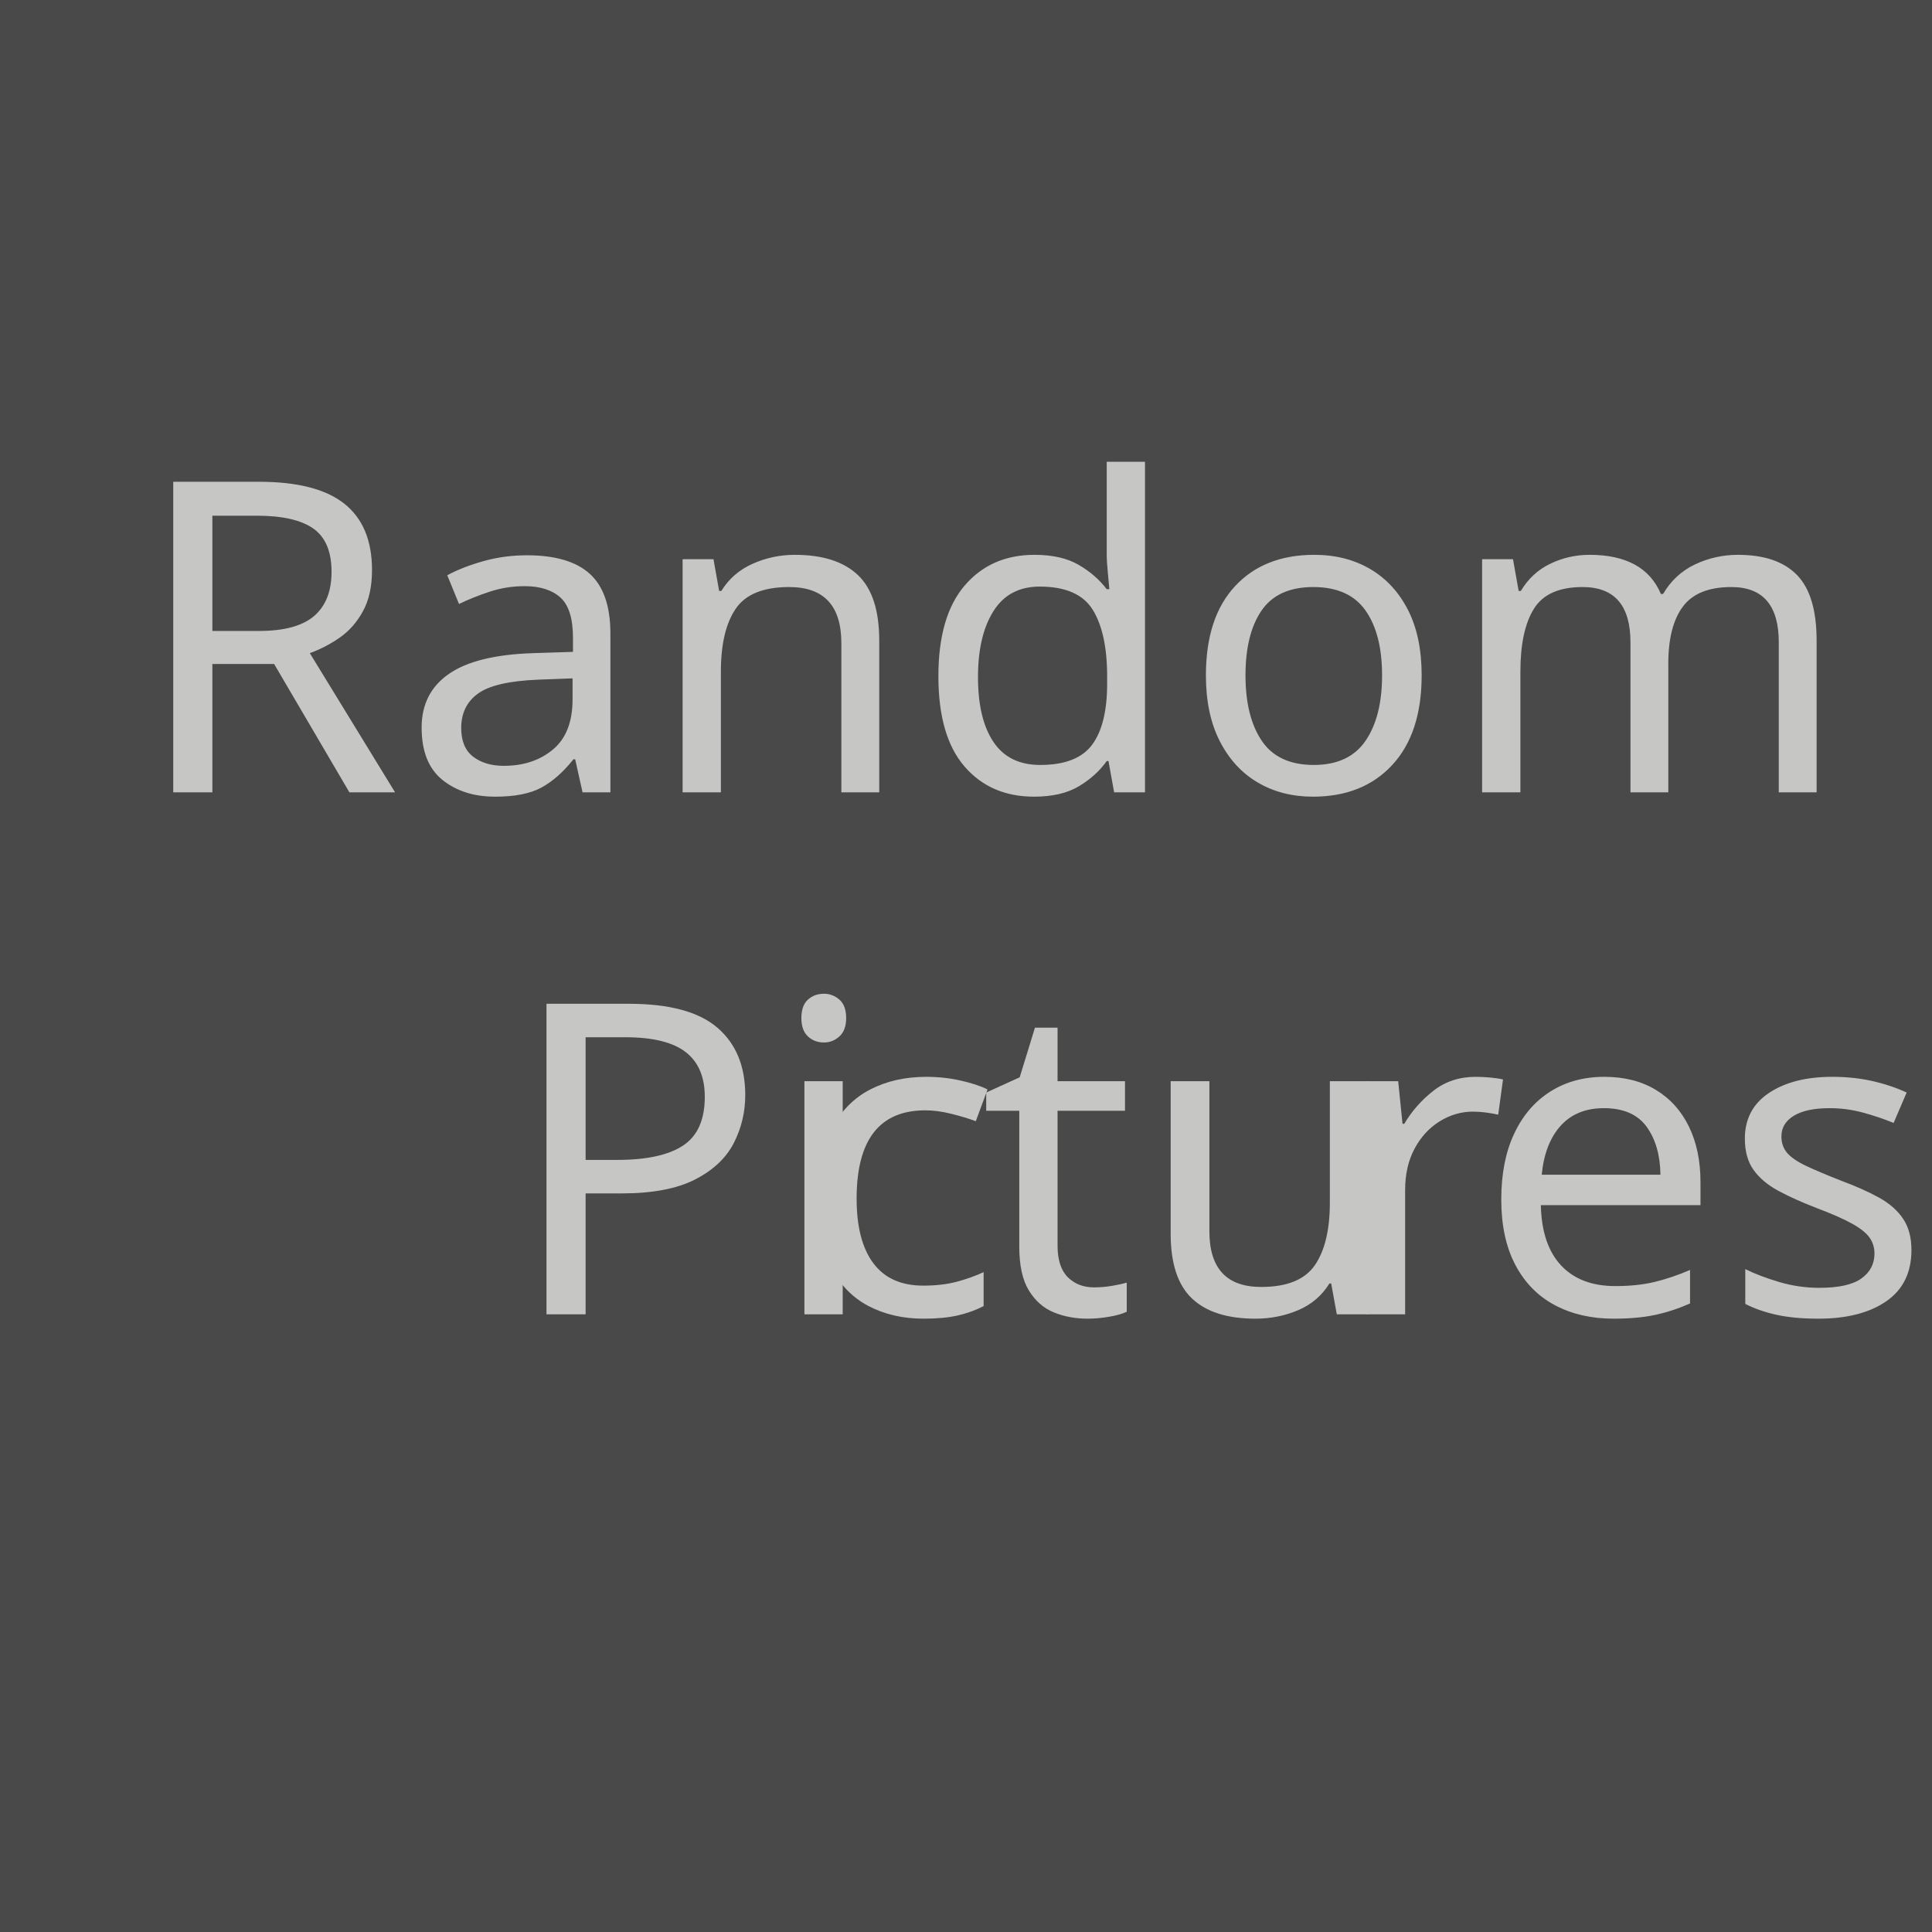
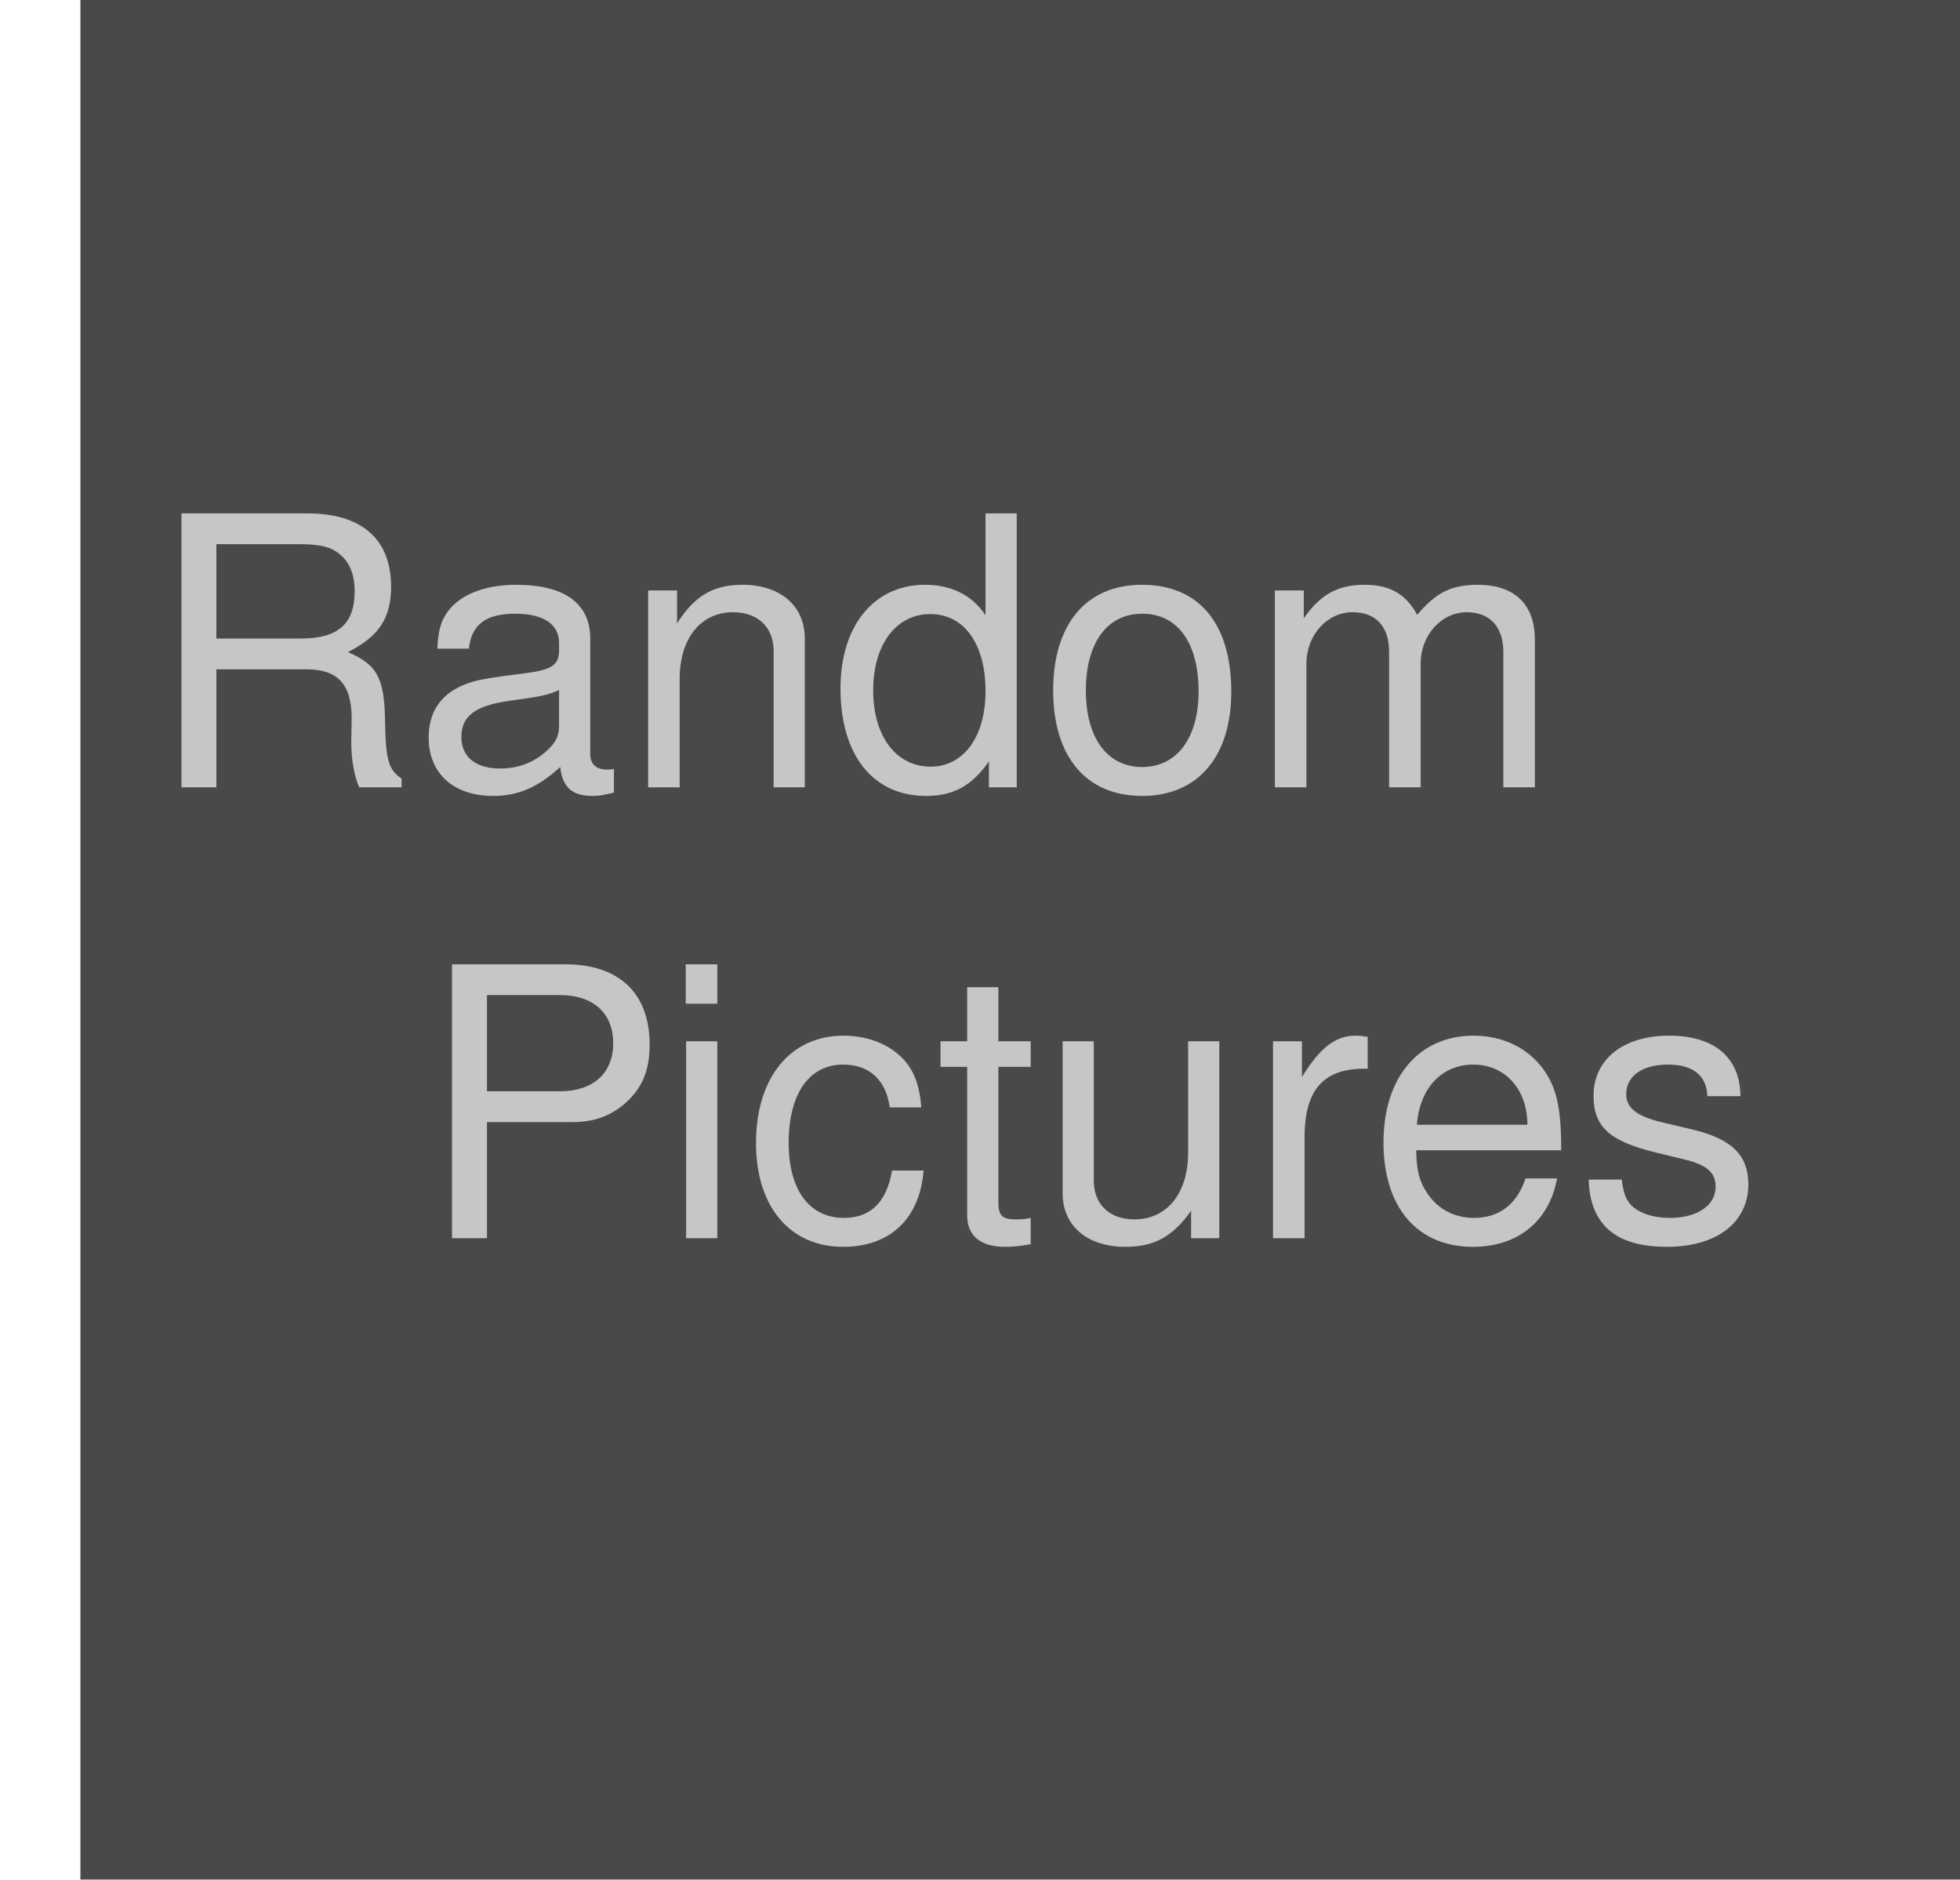
- <svg xmlns="http://www.w3.org/2000/svg" id="Layer_1" viewBox="0 0 864 864">
+ <svg xmlns="http://www.w3.org/2000/svg" id="Layer_1" viewBox="0 0 900.96 864">
  <defs>
-     <style>.cls-1{letter-spacing:0em;}.cls-2{letter-spacing:0em;}.cls-3{letter-spacing:-.02em;}.cls-4{fill:#c6c6c5;font-family:FuturaPT-Demi, 'Futura PT';font-size:194.53px;}.cls-5{fill:#4a494a;}</style>
+     <style>.cls-1{fill:#c6c6c5;font-family:Helvetica-Bold, Helvetica;font-size:172.72px;}.cls-2{fill:#4a494a;}</style>
  </defs>
-   <rect class="cls-5" width="864" height="864" />
-   <text class="cls-4" transform="translate(58.6 354.34)">
+   <rect class="cls-2" x="36.96" width="864" height="864" />
+   <text class="cls-1" transform="translate(67.34 361.91)">
    <tspan x="0" y="0">Random </tspan>
-     <tspan x="-35.4" y="233.44" xml:space="preserve">    Pi</tspan>
-     <tspan class="cls-1" x="296.08" y="233.44">c</tspan>
-     <tspan x="379.33" y="233.44">tu</tspan>
-     <tspan class="cls-3" x="536.13" y="233.44">r</tspan>
-     <tspan class="cls-2" x="602.07" y="233.44">es</tspan>
+     <tspan x="-67.34" y="207.26" xml:space="preserve">    Pictures</tspan>
  </text>
</svg>
